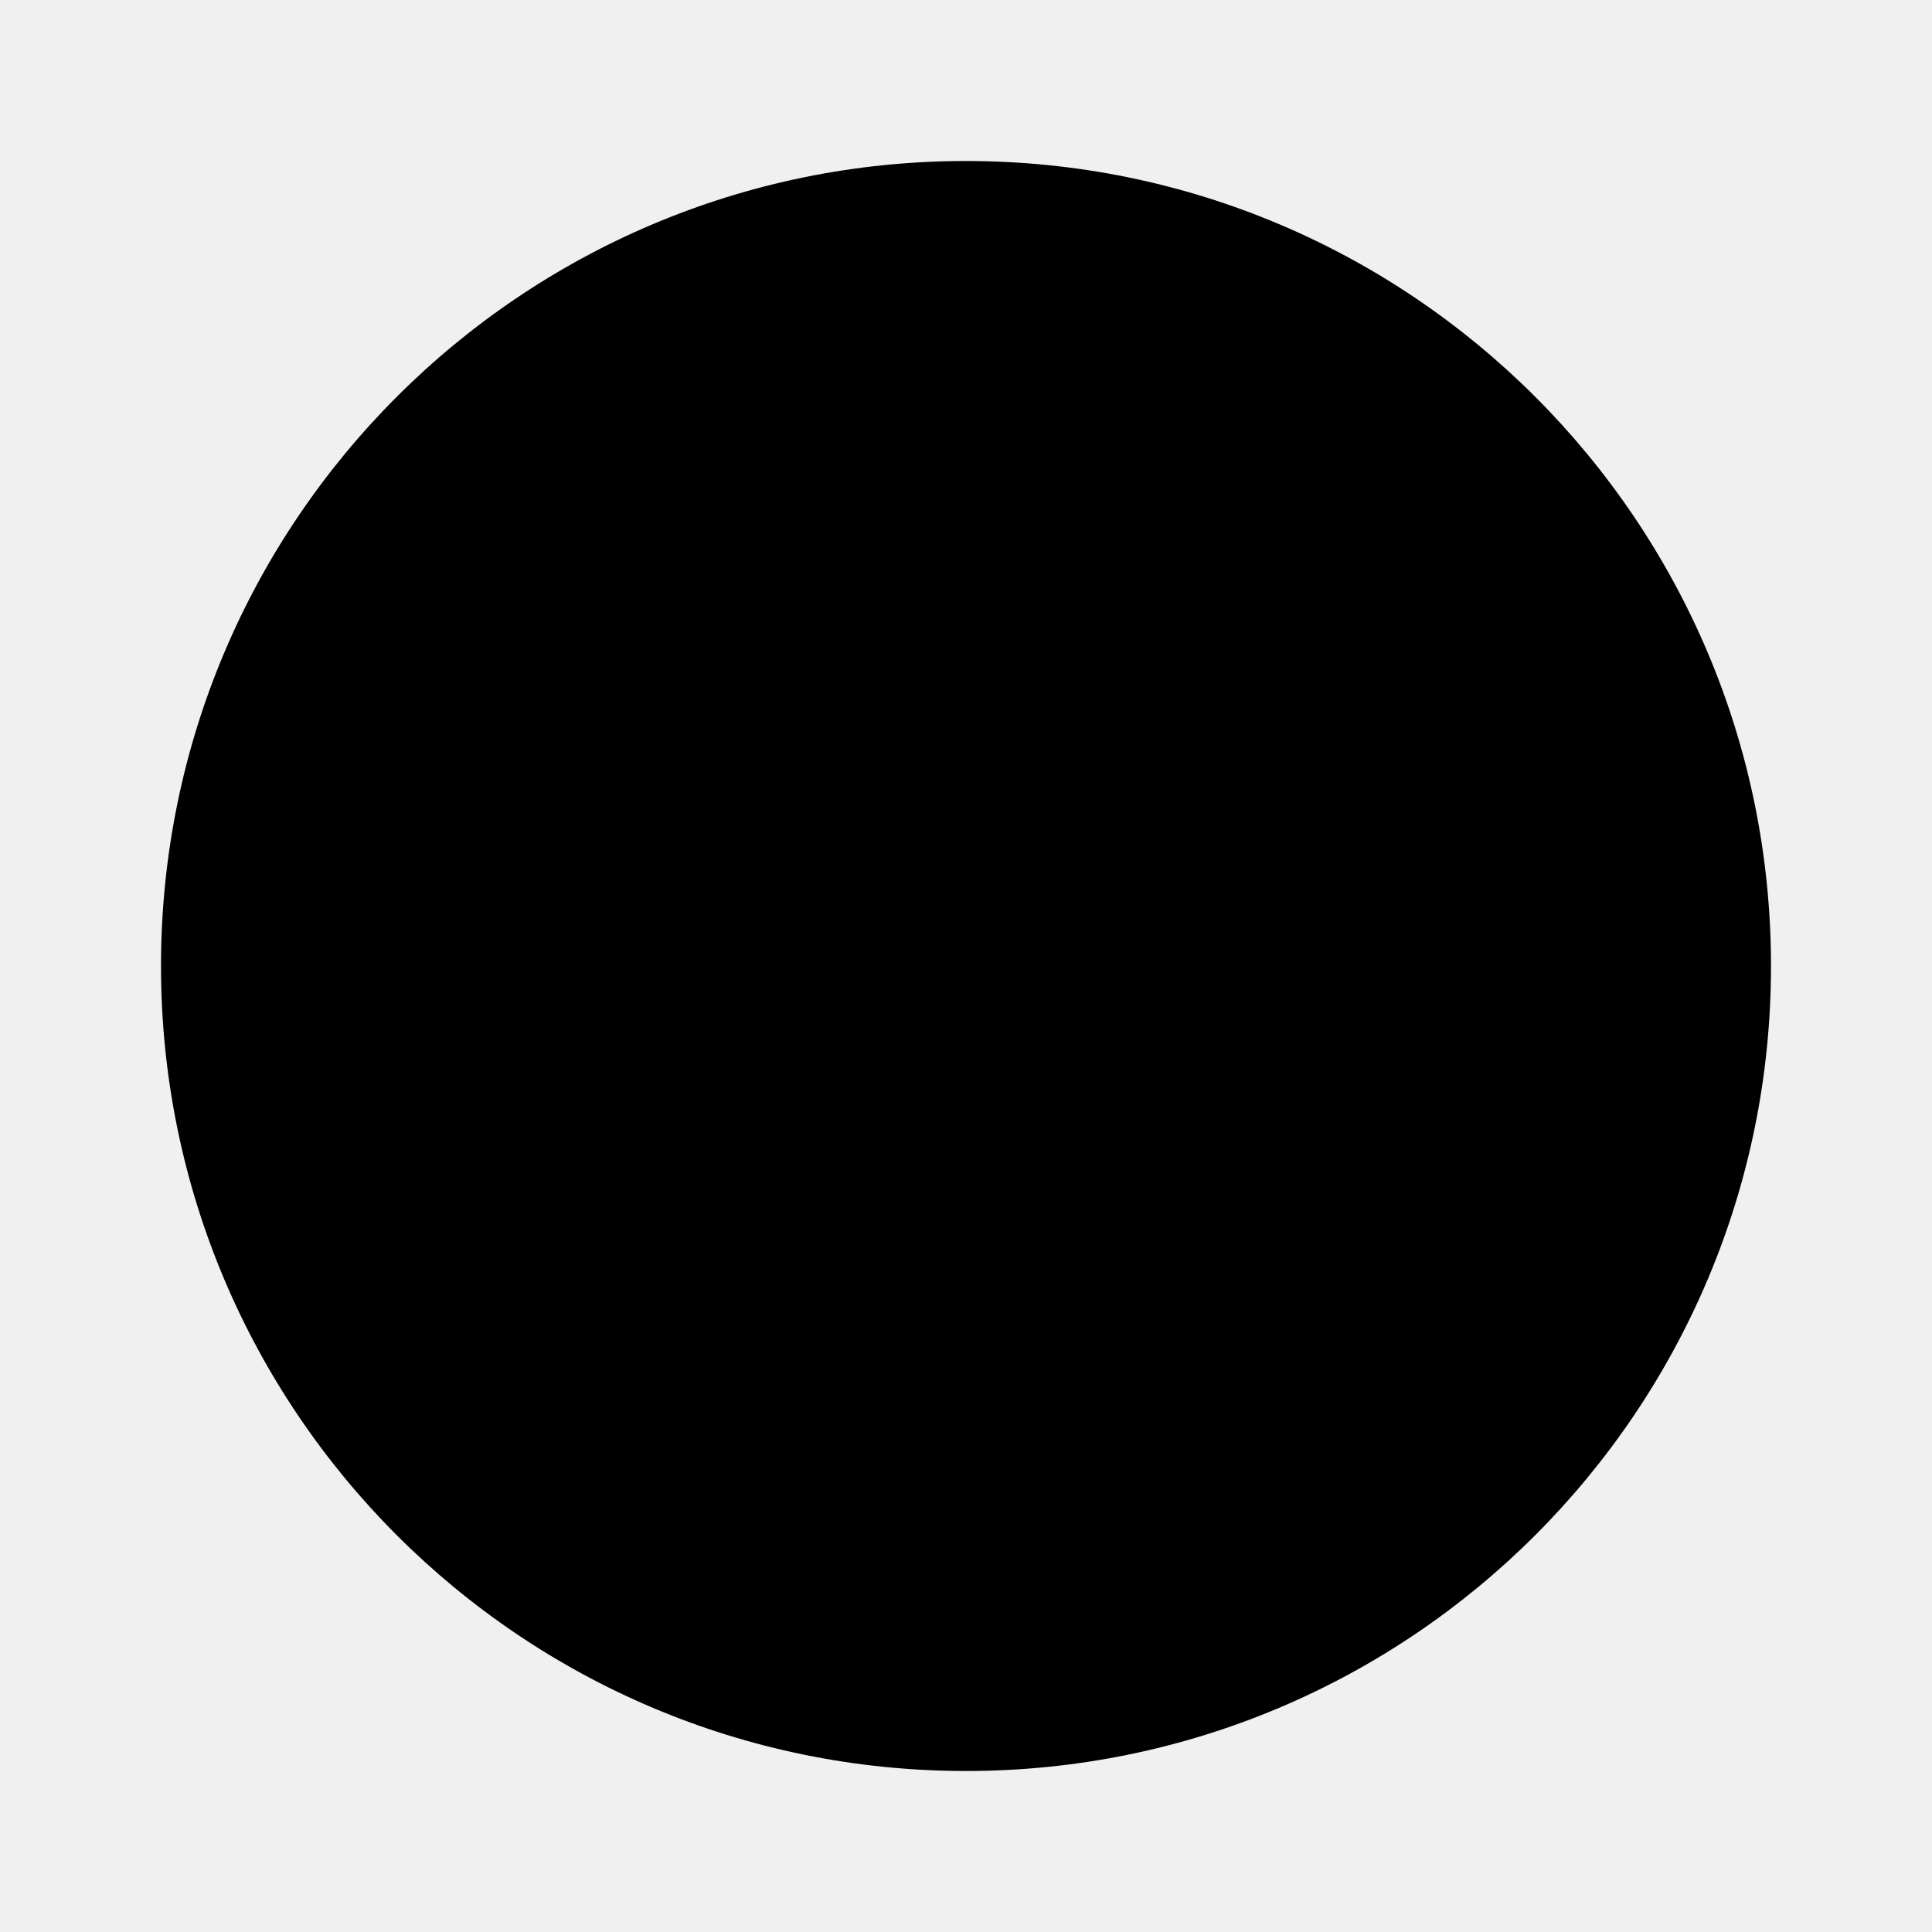
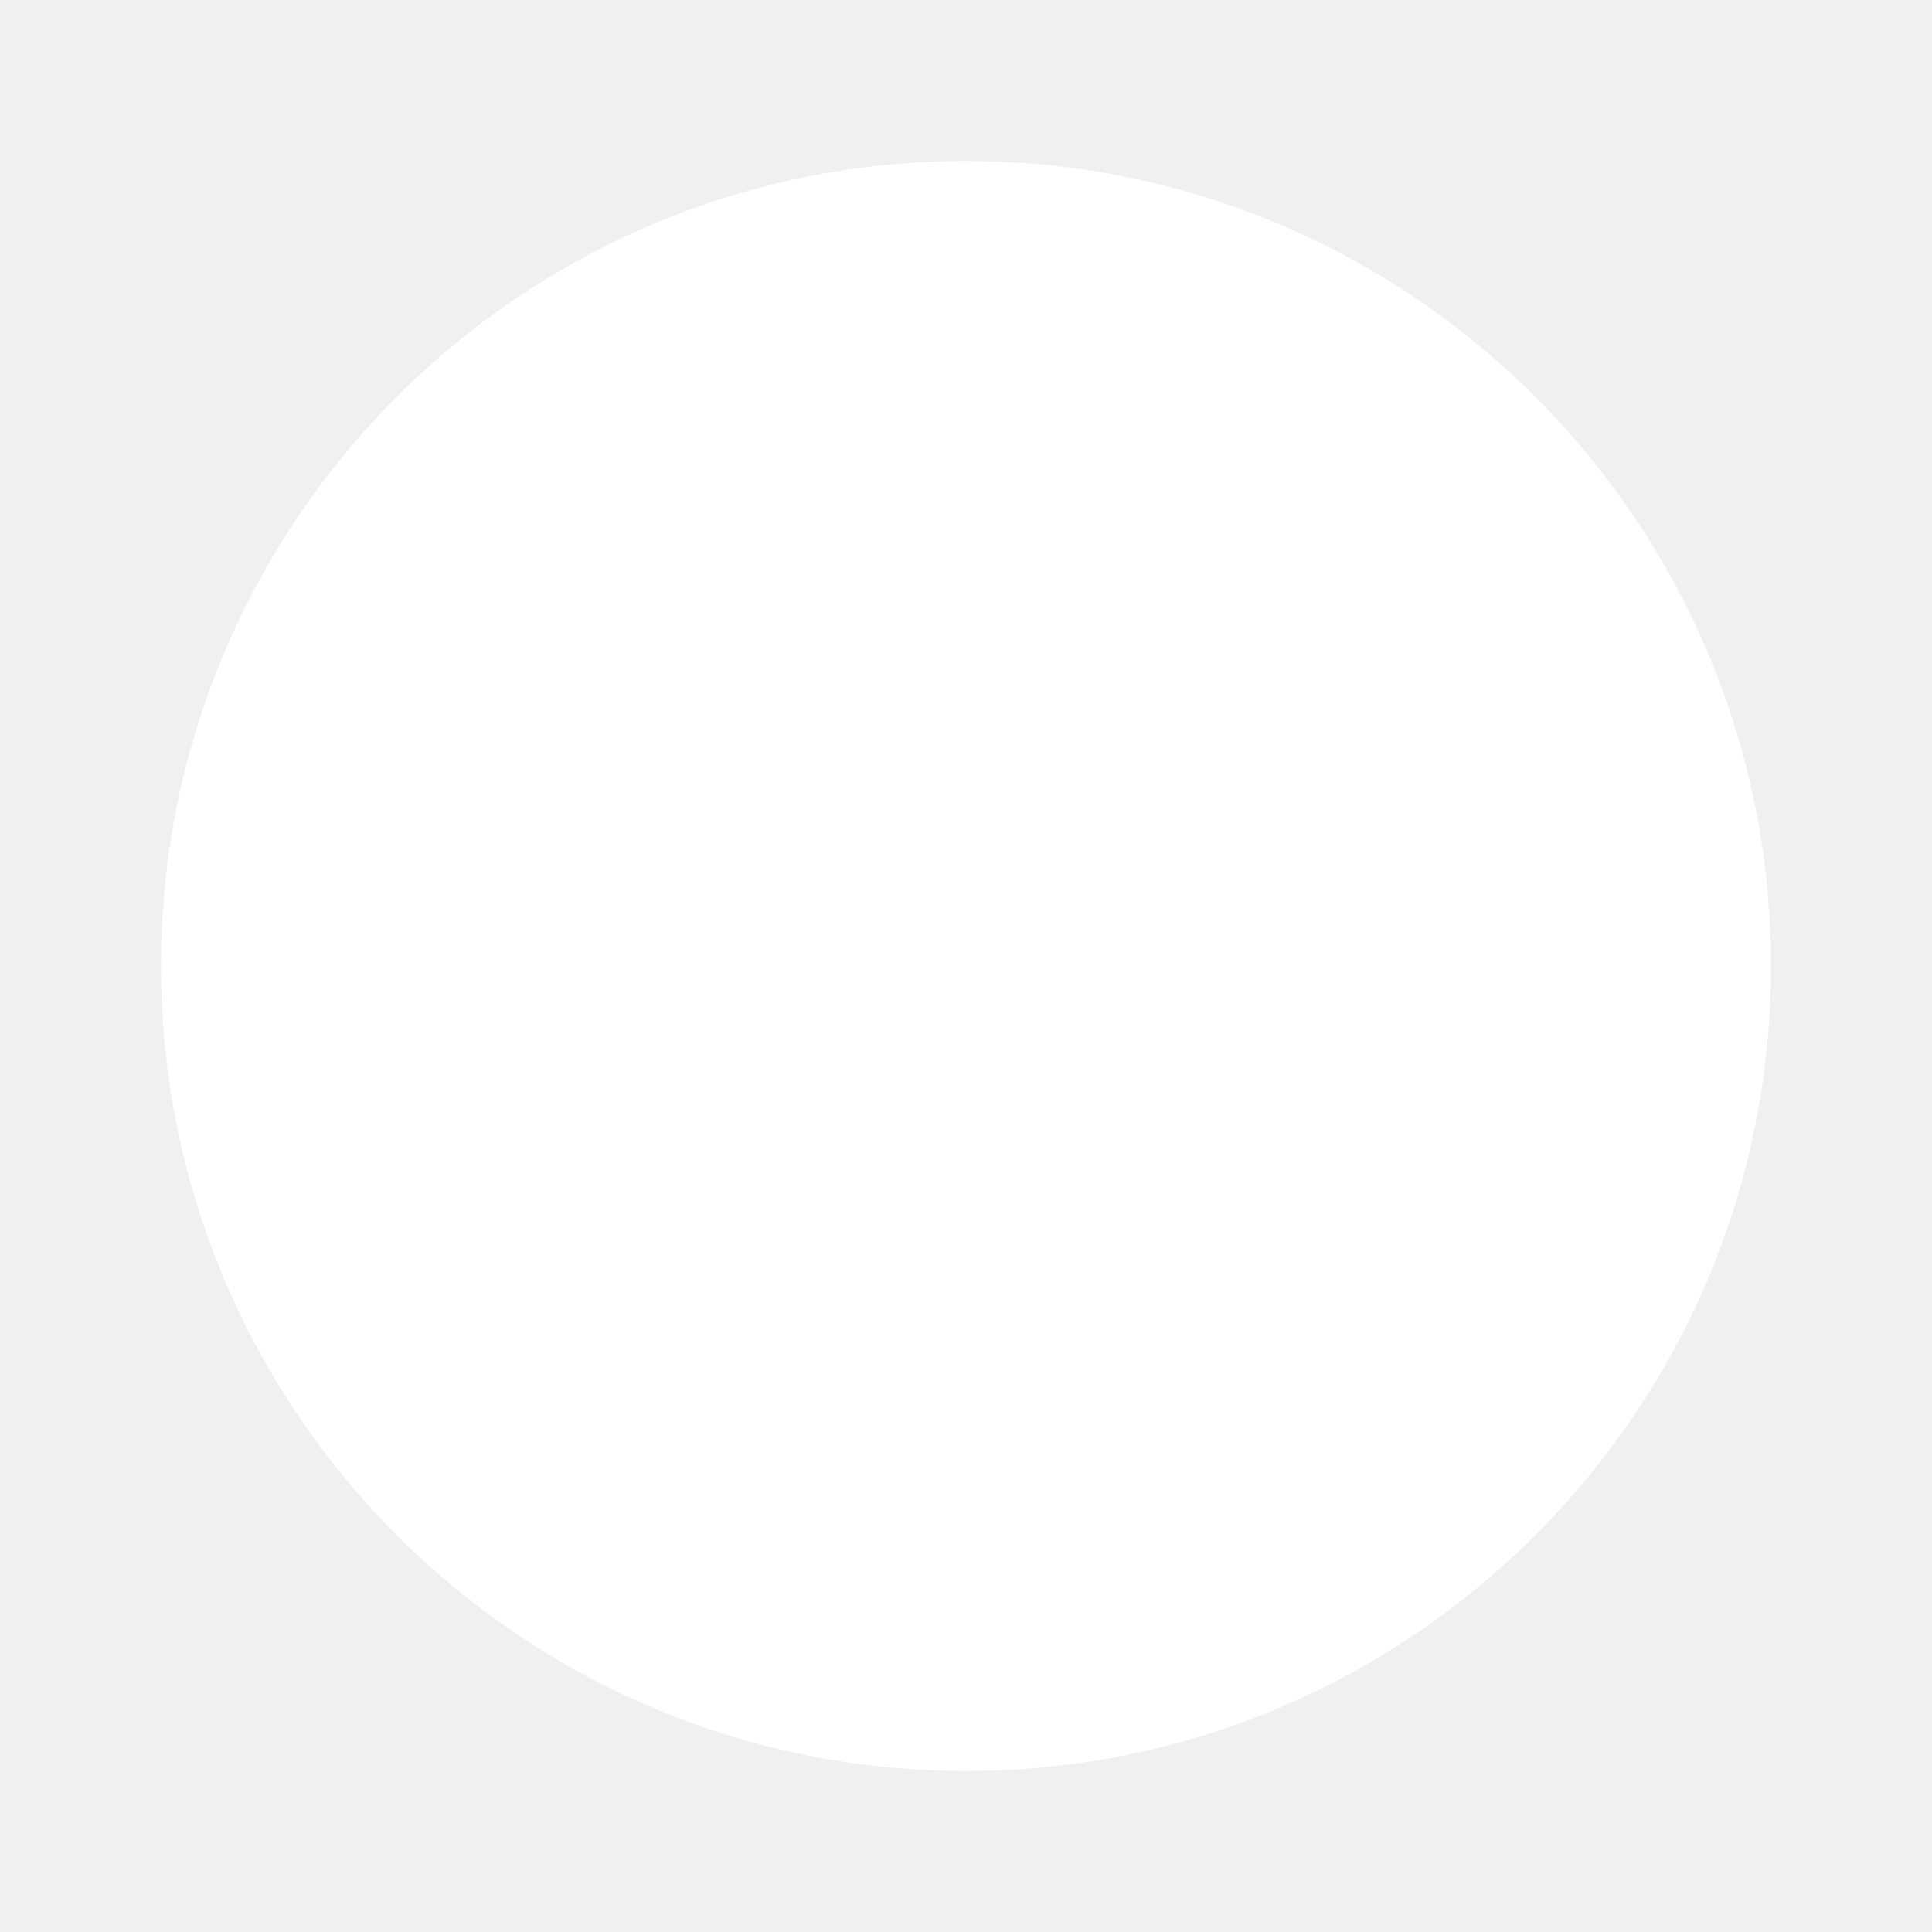
- <svg xmlns="http://www.w3.org/2000/svg" enable-background="new 0 0 24 24" height="24px" viewBox="0 0 24 24" width="24px" class="svgIcon">
+ <svg xmlns="http://www.w3.org/2000/svg" enable-background="new 0 0 24 24" height="24px" viewBox="0 0 24 24" width="24px" fill="#ffffff">
  <g>
    <rect fill="none" height="24" width="24" />
  </g>
  <g>
    <g>
      <g>
        <g>
          <circle cx="12" cy="12" r="10" />
        </g>
      </g>
    </g>
  </g>
</svg>
